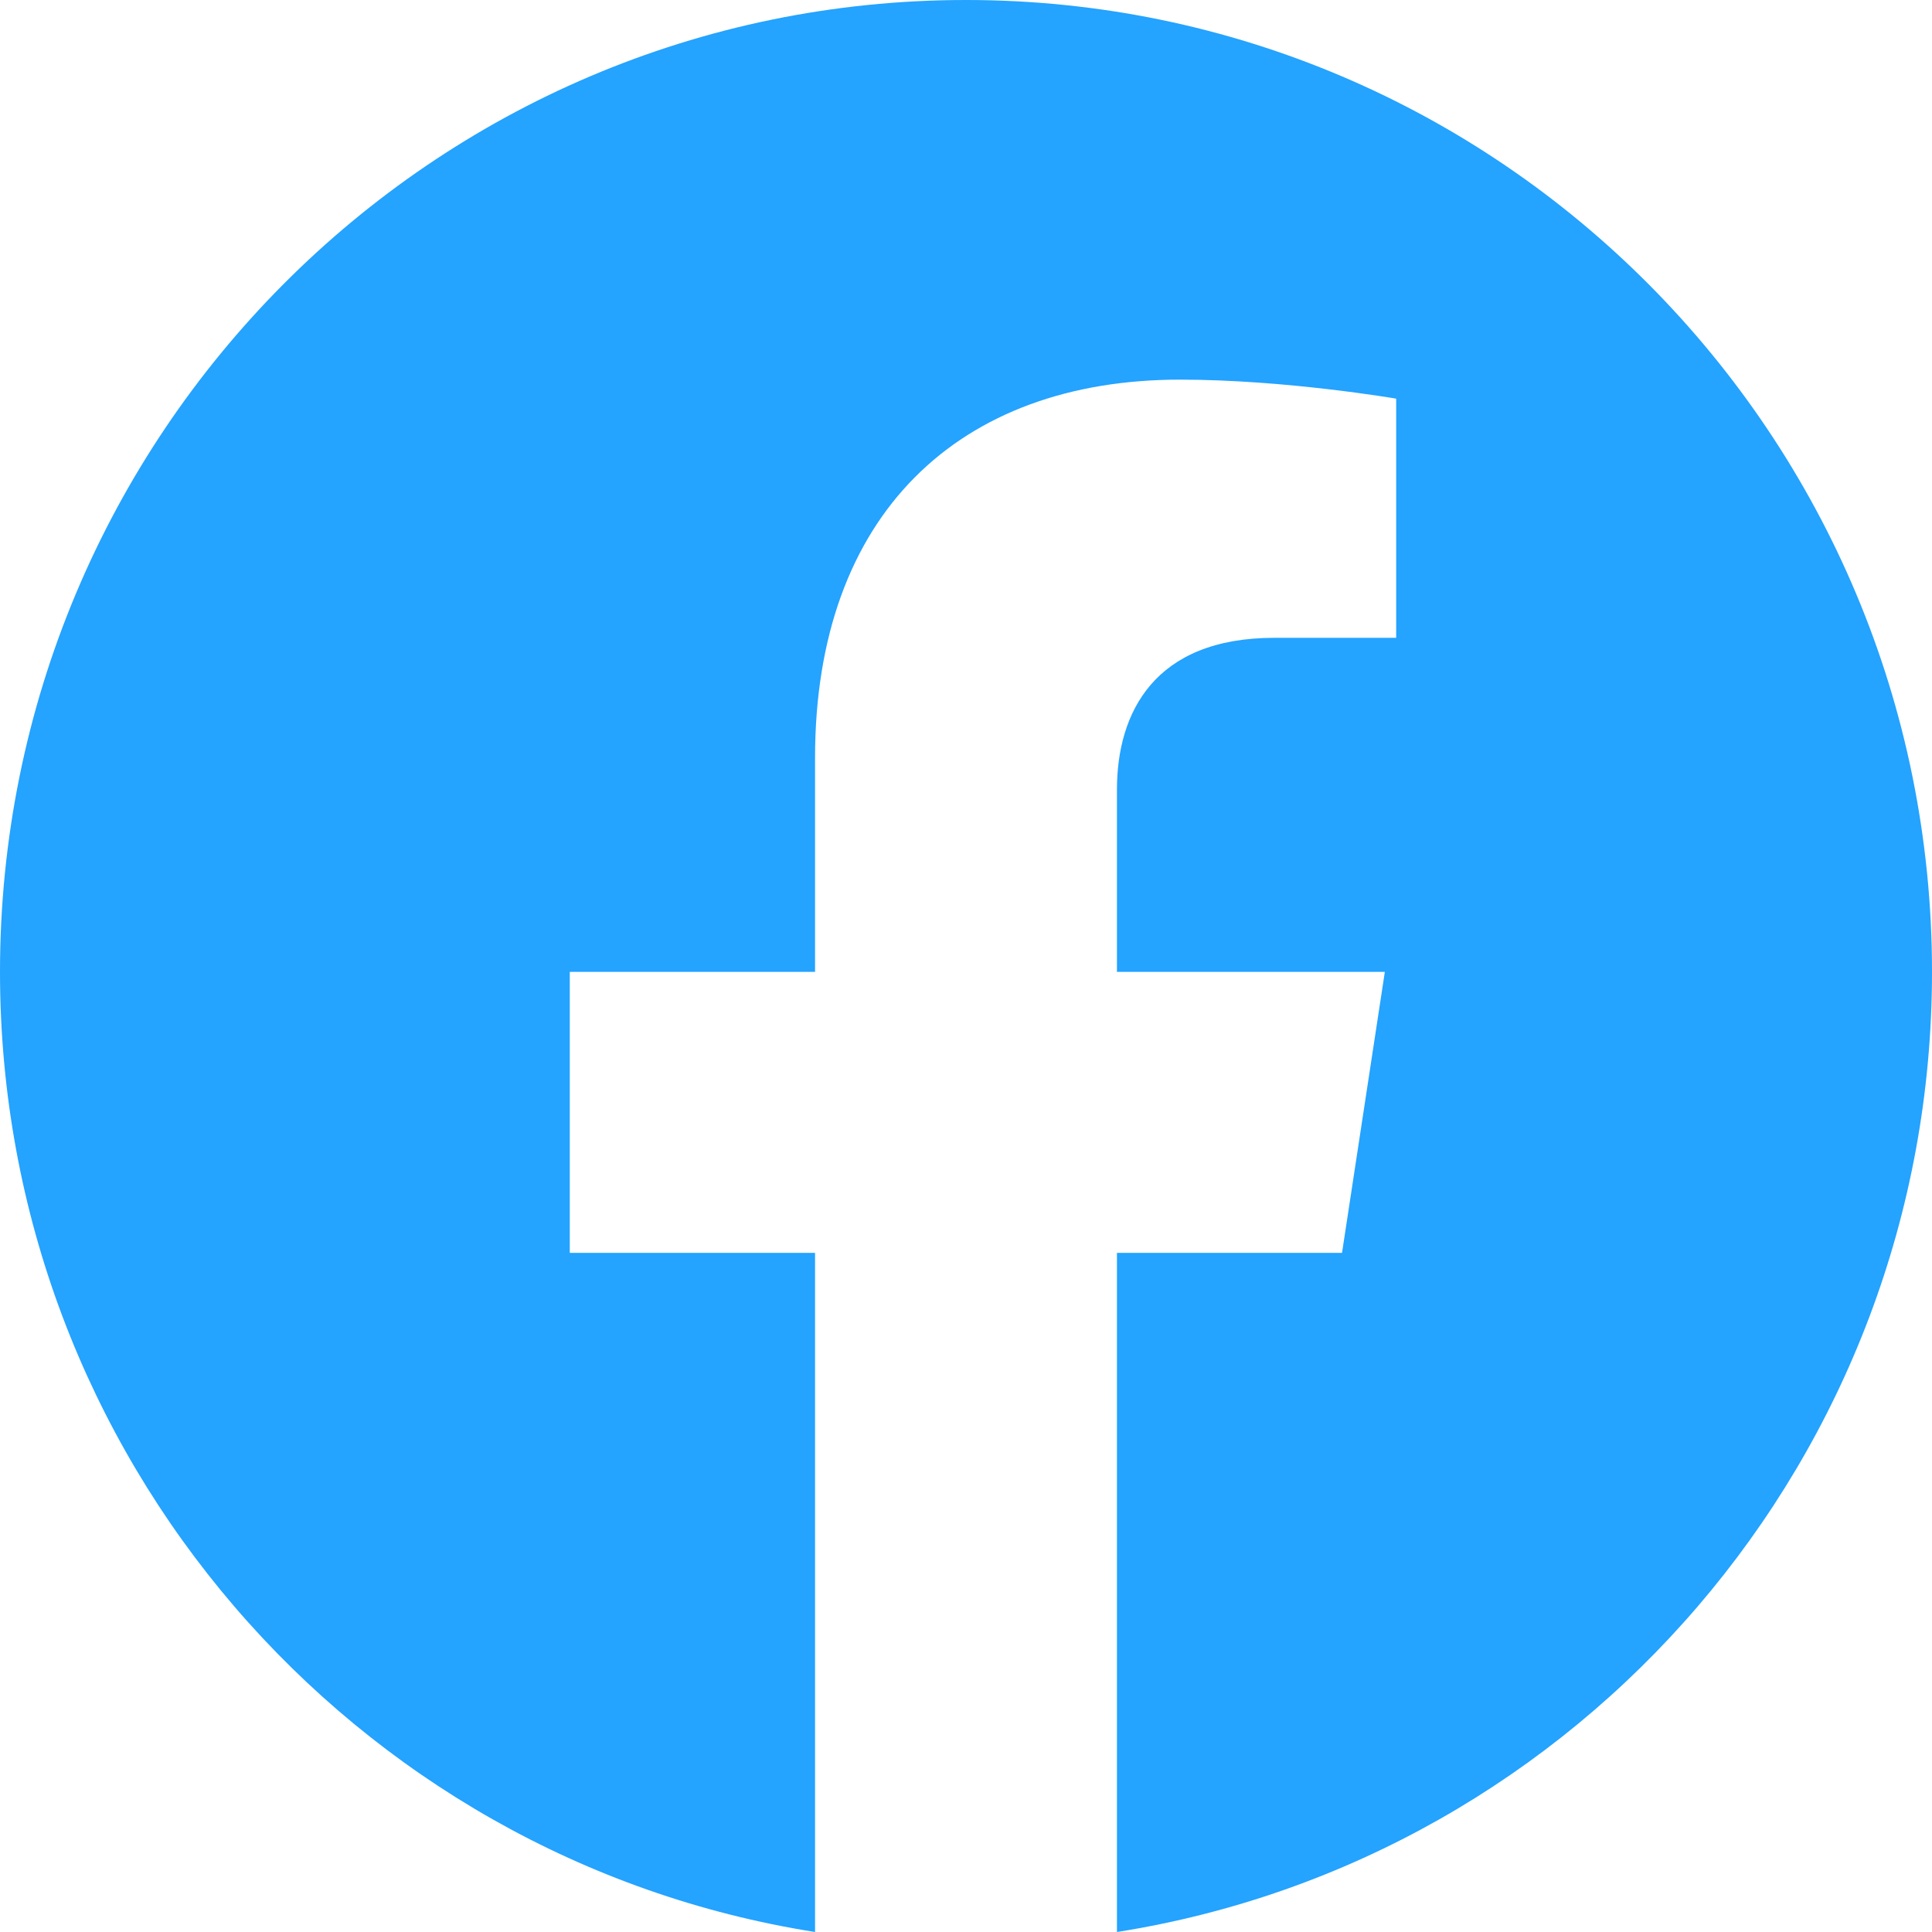
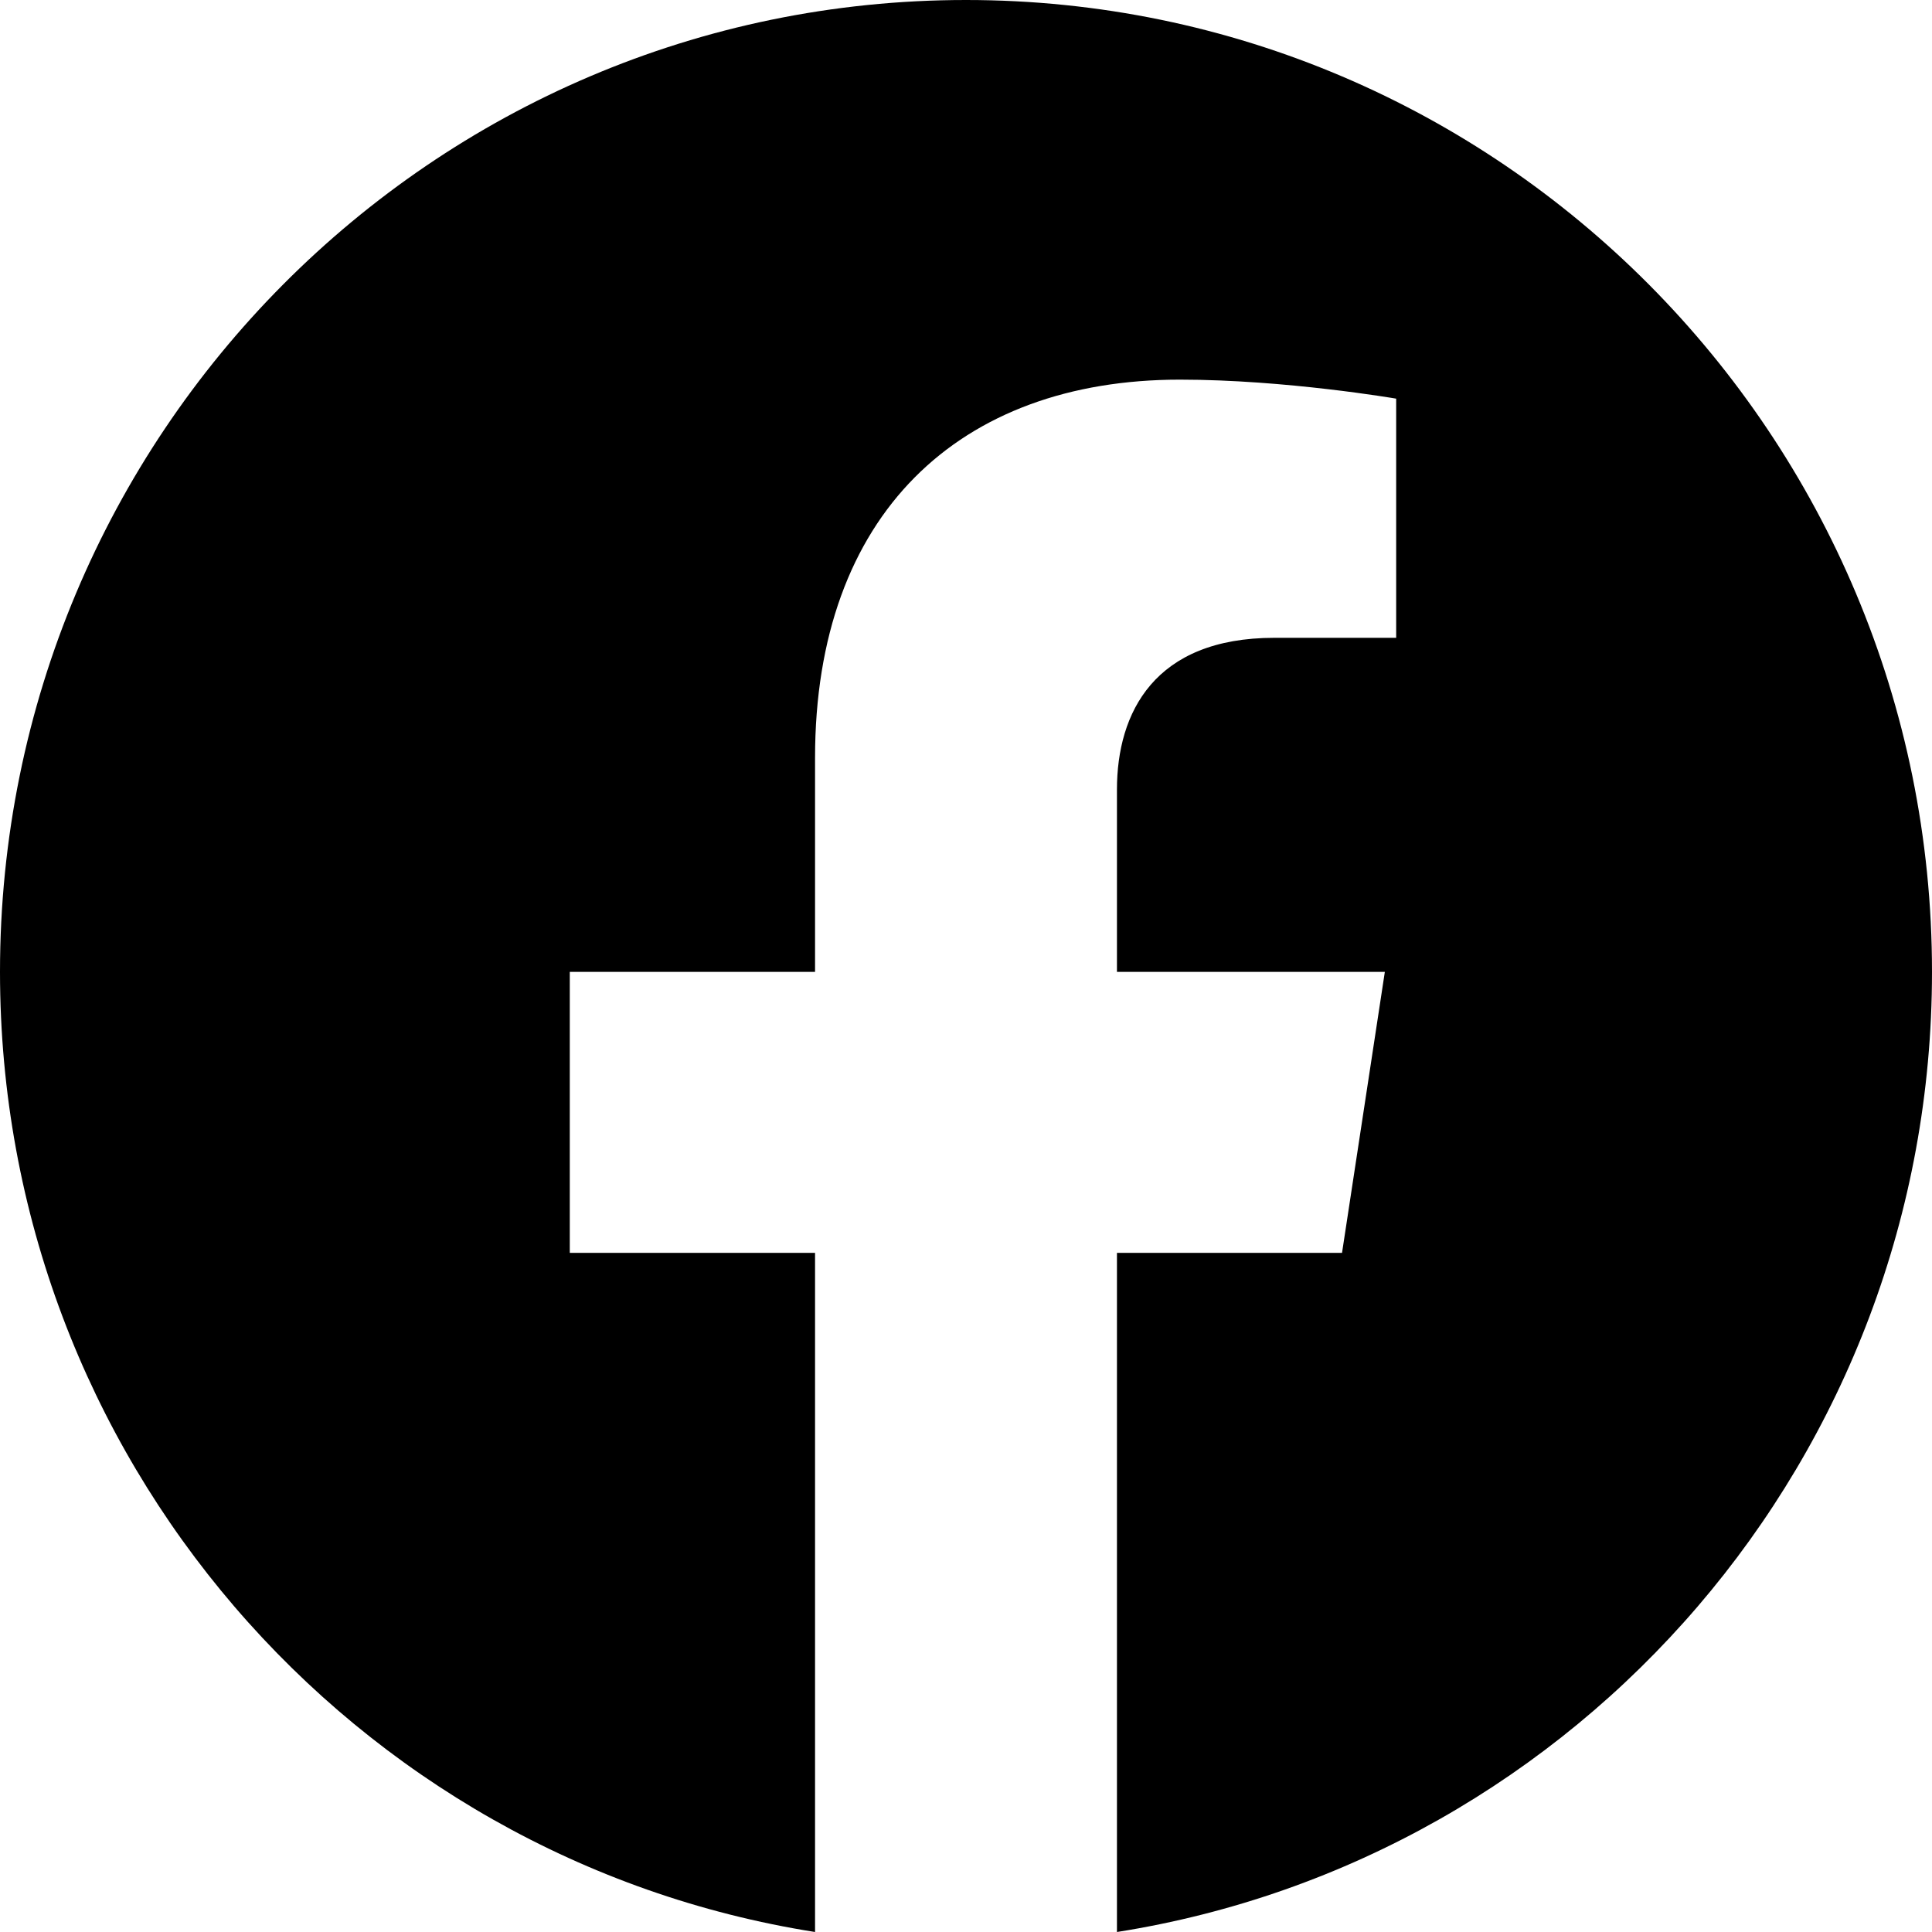
<svg xmlns="http://www.w3.org/2000/svg" width="38" height="38" viewBox="0 0 38 38" fill="none">
-   <path d="M38 19.116C38 8.559 29.493 0 19 0C8.507 0 0 8.559 0 19.116C0 28.657 6.948 36.566 16.031 38V24.642H11.207V19.116H16.031V14.905C16.031 10.114 18.868 7.467 23.208 7.467C25.287 7.467 27.461 7.841 27.461 7.841V12.545H25.065C22.705 12.545 21.969 14.018 21.969 15.53V19.116H27.238L26.396 24.642H21.969V38C31.052 36.566 38 28.657 38 19.116Z" fill="#24A3FF" />
+   <path d="M38 19.116C38 8.559 29.493 0 19 0C8.507 0 0 8.559 0 19.116C0 28.657 6.948 36.566 16.031 38V24.642H11.207V19.116H16.031V14.905C16.031 10.114 18.868 7.467 23.208 7.467C25.287 7.467 27.461 7.841 27.461 7.841V12.545H25.065C22.705 12.545 21.969 14.018 21.969 15.53V19.116H27.238L26.396 24.642H21.969V38C31.052 36.566 38 28.657 38 19.116Z" fill="currentColor" />
</svg>
